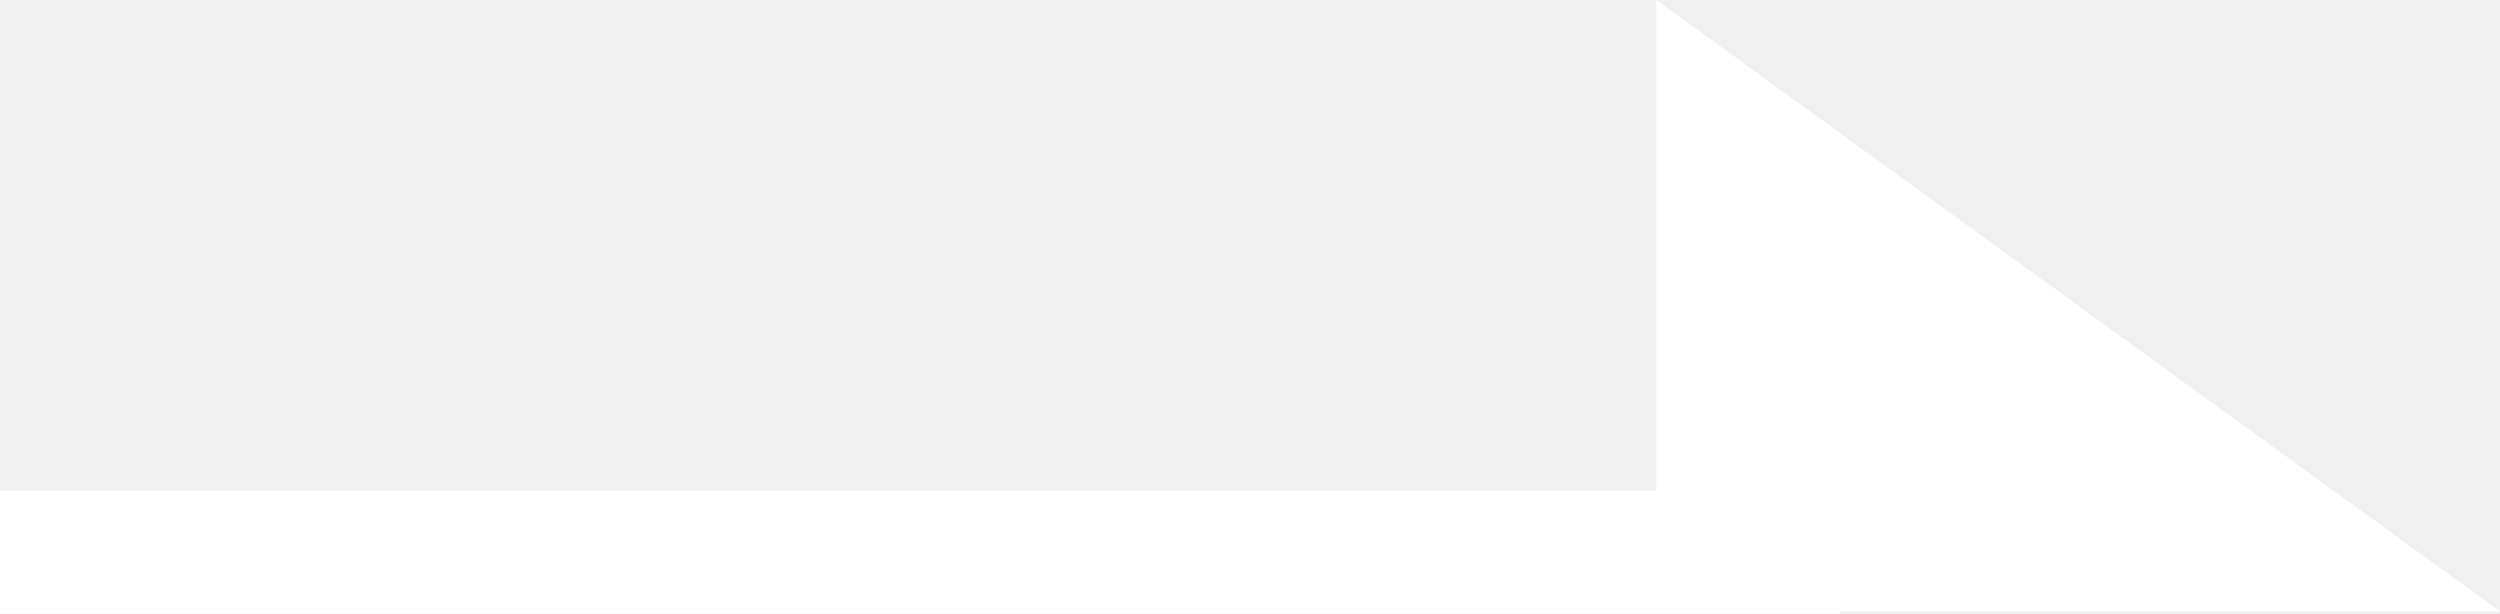
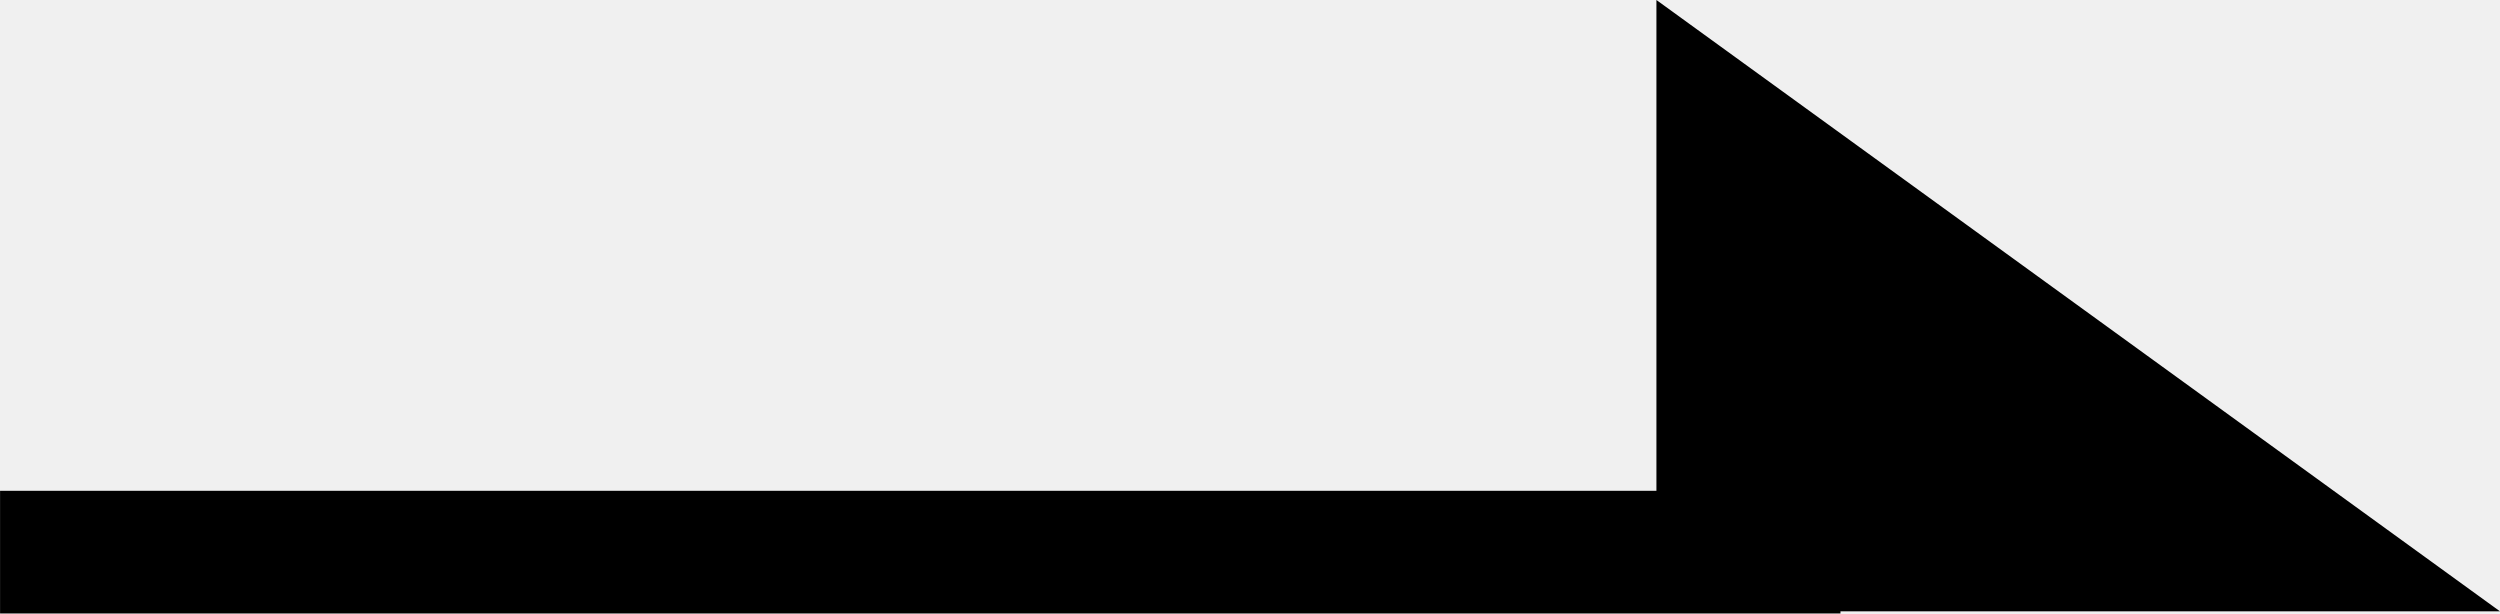
<svg xmlns="http://www.w3.org/2000/svg" width="40.752" height="9.999" viewBox="0 0 40.752 9.999">
-   <path id="合体_6" data-name="合体 6" d="M8395-966v-2h27v-8l13.75,9.965H8425V-966Z" transform="translate(-8394.999 976)" fill="#fff" />
+   <path id="合体_6" data-name="合体 6" d="M8395-966v-2h27v-8l13.75,9.965H8425V-966Z" transform="translate(-8394.999 976)" />
</svg>
